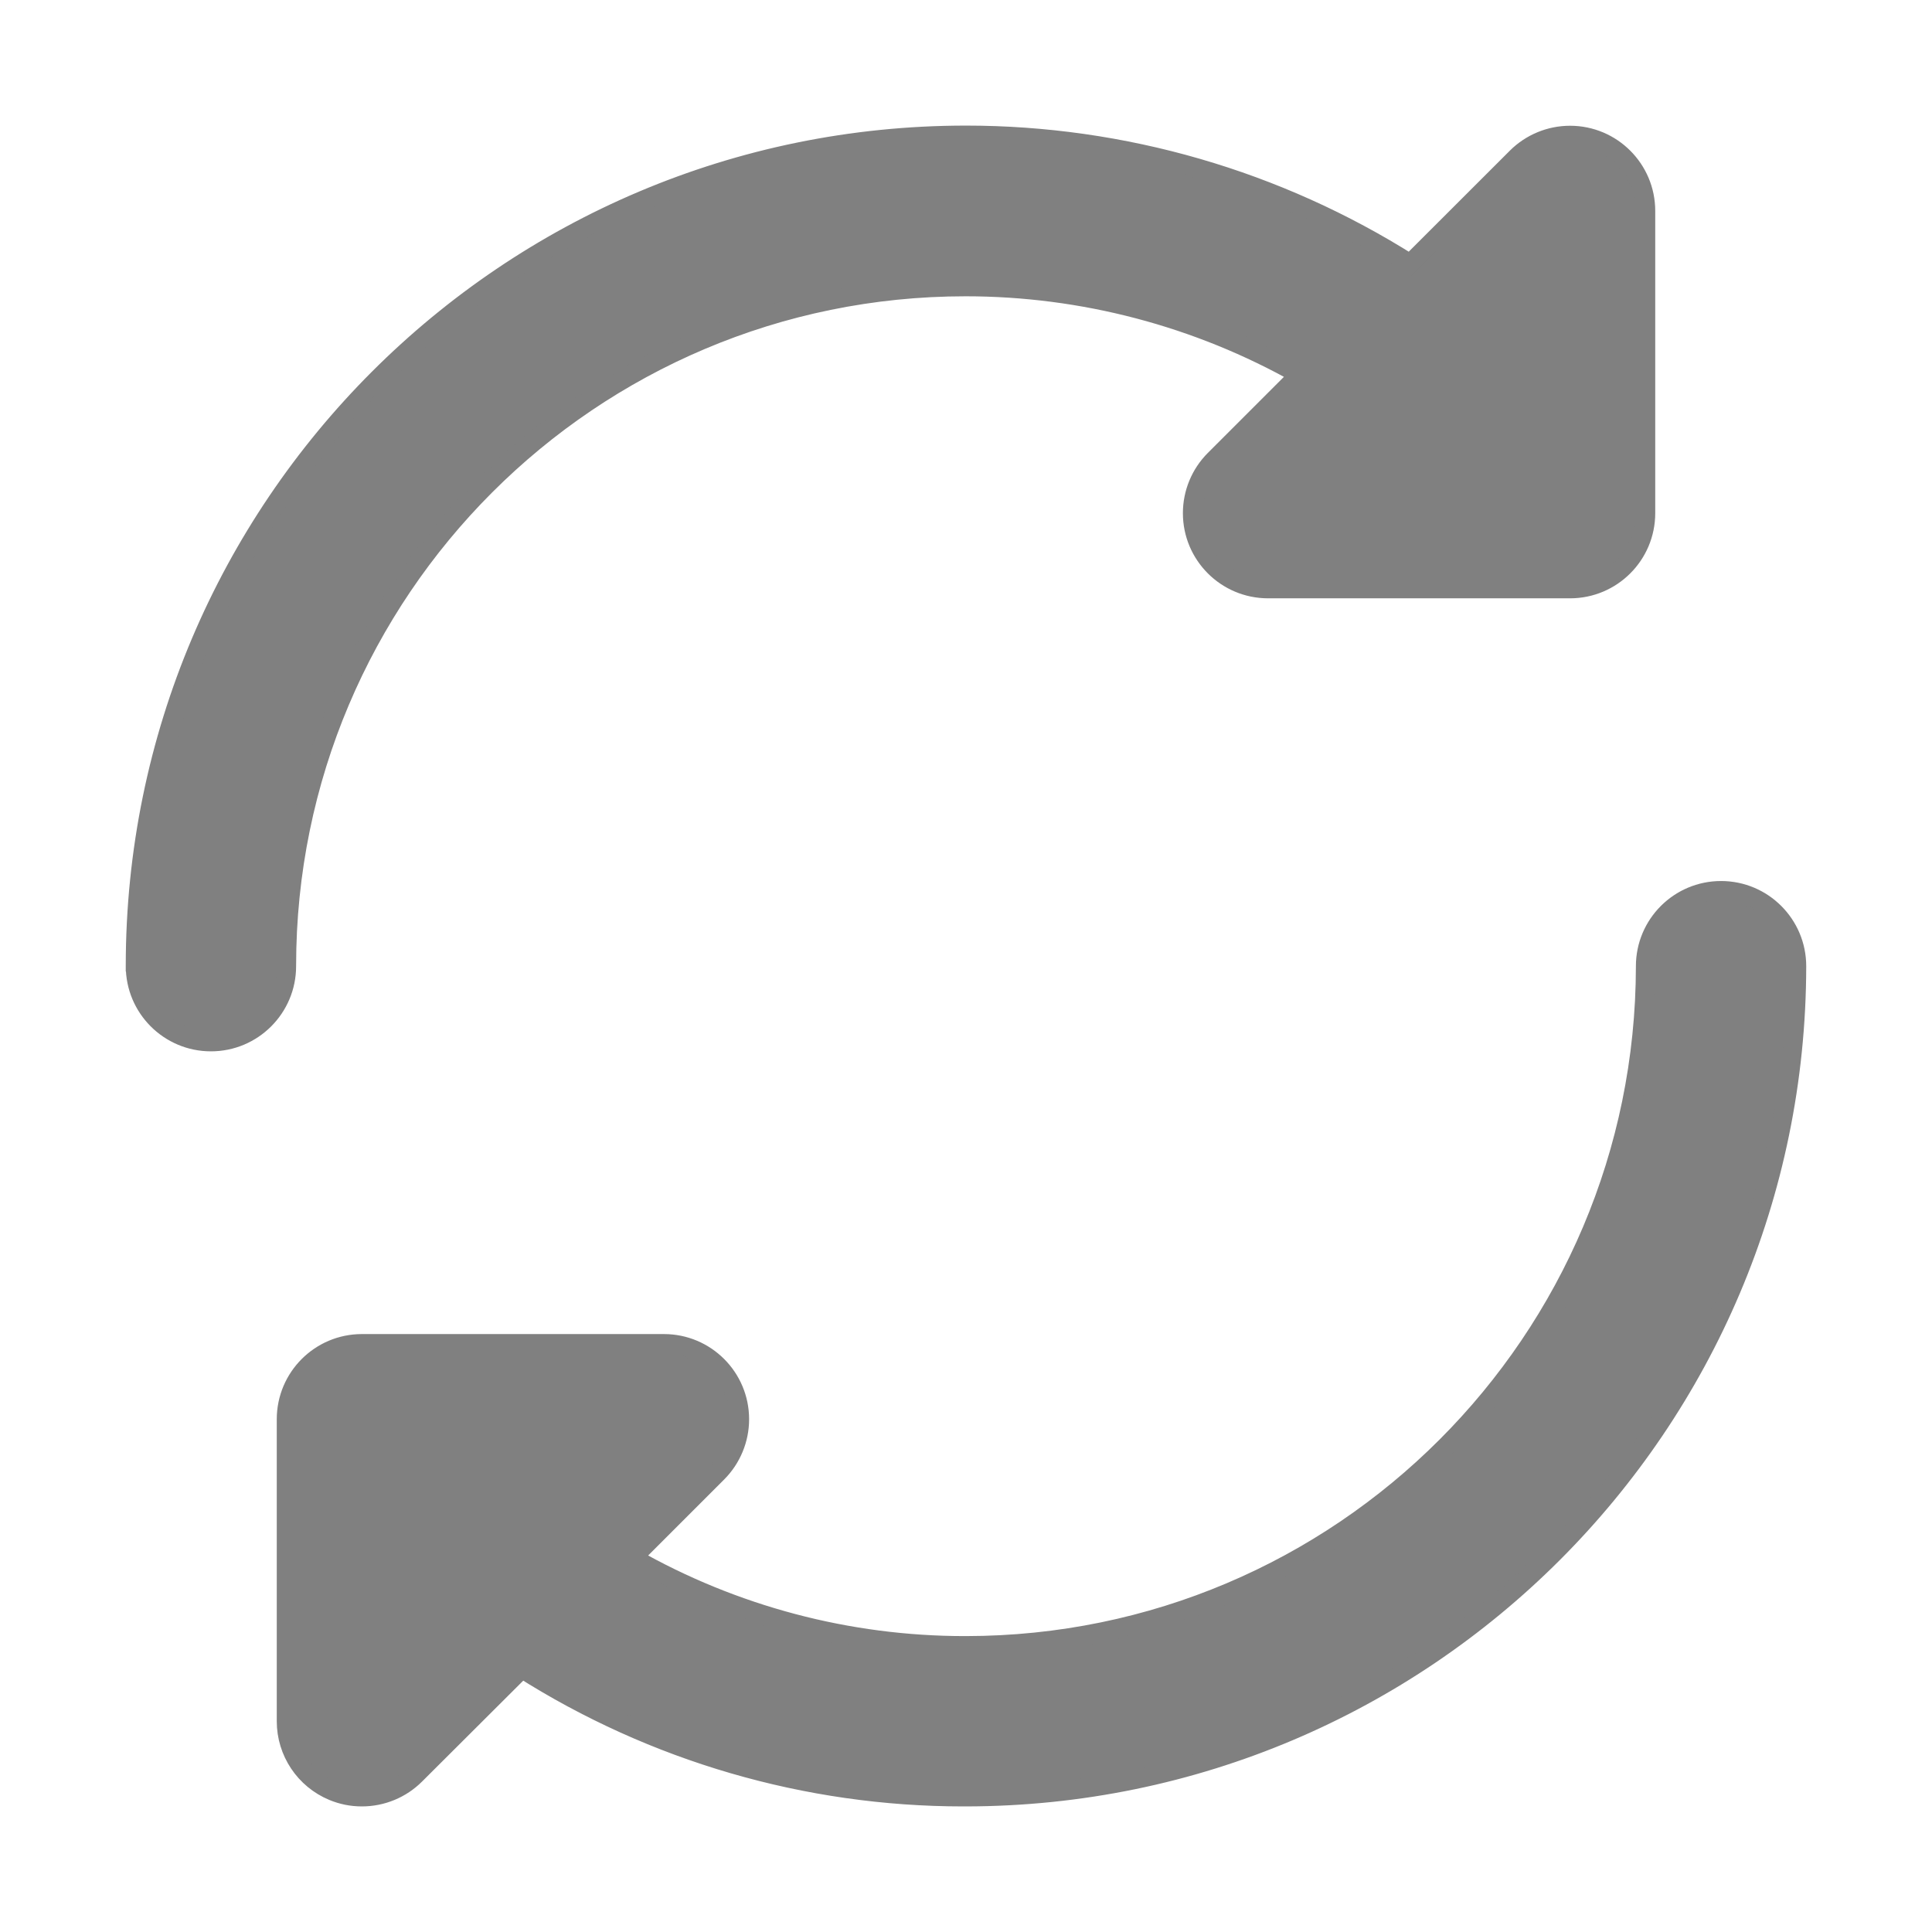
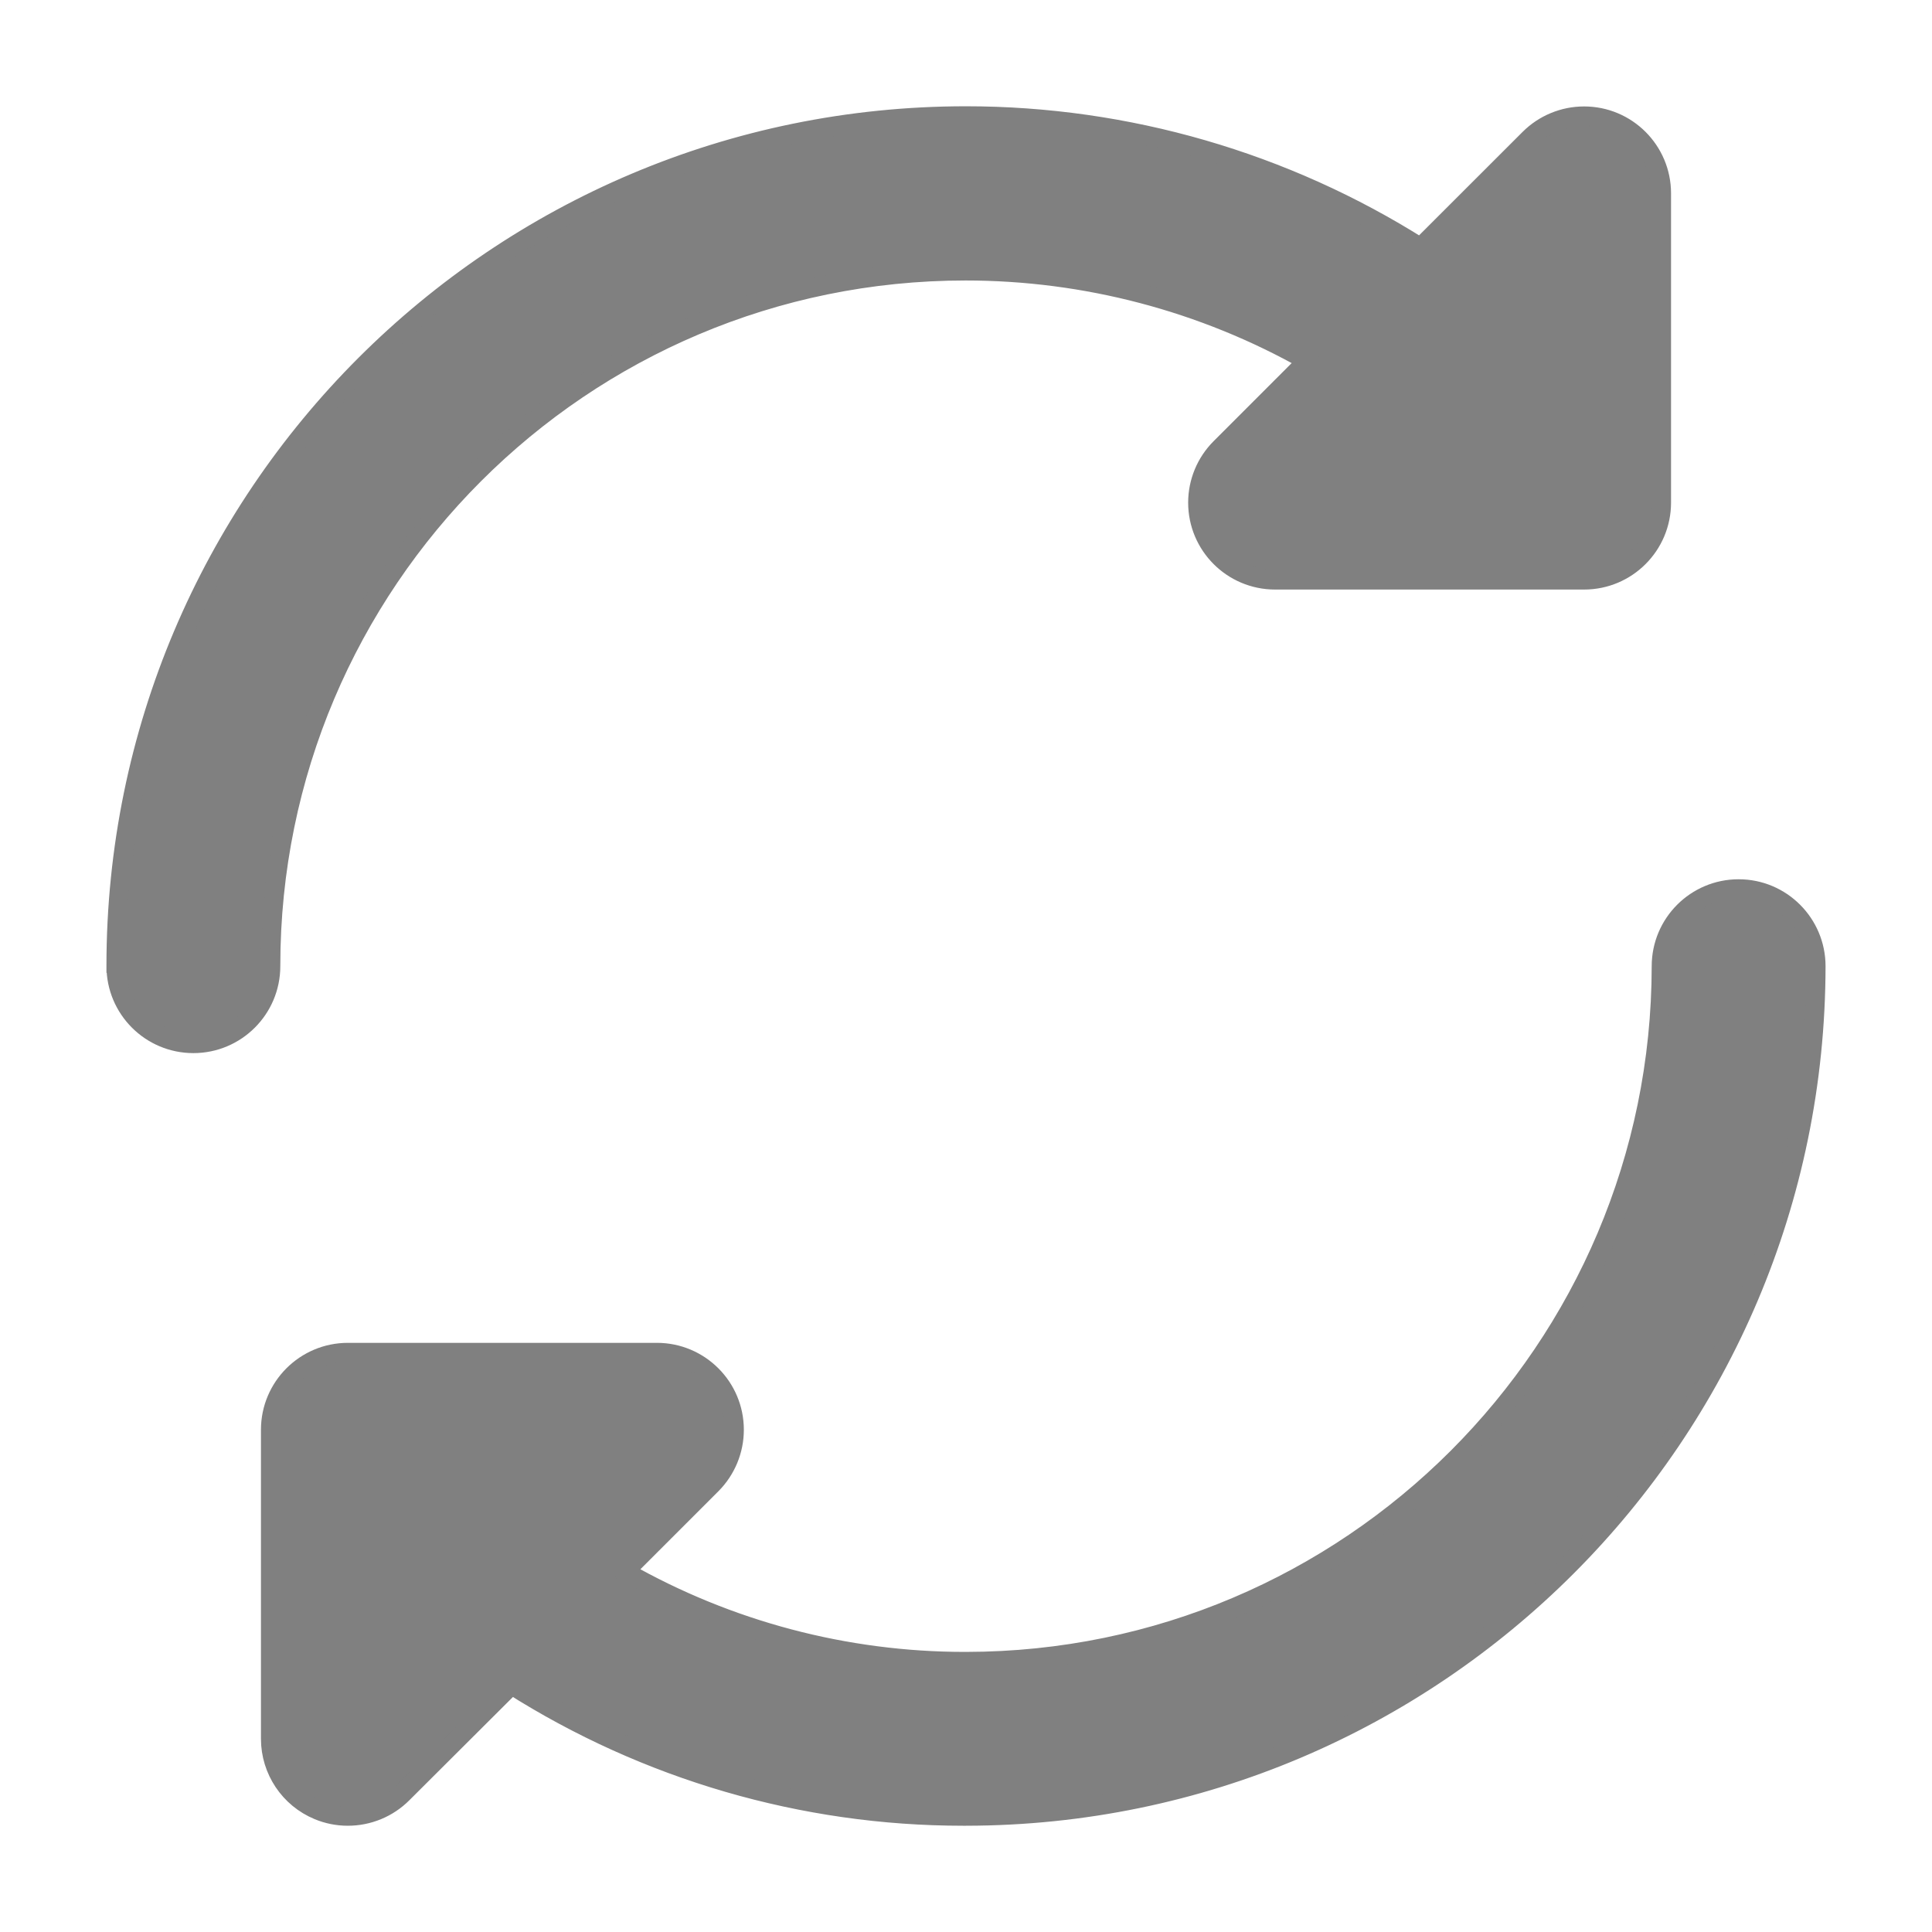
<svg xmlns="http://www.w3.org/2000/svg" xml:space="preserve" width="500px" height="500px" version="1.1" style="shape-rendering:geometricPrecision; text-rendering:geometricPrecision; image-rendering:optimizeQuality; fill-rule:evenodd; clip-rule:evenodd" viewBox="0 0 181.772 181.772">
  <defs>
    <style type="text/css">
   
    .str0 {stroke:gray;stroke-width:1.817;stroke-miterlimit:22.926}
    .fil0 {fill:none}
    .fil1 {fill:gray}
   
  </style>
  </defs>
  <g id="Layer_x0020_1">
    <rect class="fil0" width="181.772" height="181.772" />
-     <path class="fil1 str0" d="M161.926 83.799c-3.922,0 -7.104,3.182 -7.104,7.104 -0.031,35.29 -28.647,63.906 -63.937,63.937 -0.028,0 -0.082,0 -0.112,0 -10.969,0 -21.76,-2.855 -31.286,-8.282l8.006 -8.006c1.329,-1.333 2.078,-3.141 2.078,-5.024 0,-3.923 -3.18,-7.103 -7.102,-7.104l-28.417 0c-3.922,0 -7.104,3.181 -7.104,7.104l0 28.416c0,0 0,0.002 0,0.002 0,2.872 1.732,5.462 4.384,6.562 0.853,0.356 1.772,0.54 2.698,0.54 0.007,0 0.015,0 0.022,0 1.885,0 3.692,-0.748 5.023,-2.081l10.024 -9.996c12.408,7.874 26.813,12.077 41.51,12.077 0.086,0 0.189,0 0.273,0 43.141,-0.048 78.101,-35.007 78.148,-78.142 0,-3.926 -3.181,-7.107 -7.104,-7.107l0 0 0 0zm-149.186 7.104c0,-0.004 0,-0.024 0,-0.033 0,-43.151 34.994,-78.145 78.145,-78.145 14.788,0 29.299,4.208 41.788,12.107l10.024 -10.016c1.331,-1.327 3.139,-2.076 5.023,-2.076 3.922,0 7.104,3.181 7.104,7.104 0,0.006 0,0.014 0,0.02l0 28.416c0,3.923 -3.182,7.104 -7.104,7.104l-28.417 0c-3.923,-0.001 -7.102,-3.181 -7.102,-7.104 0,-1.883 0.748,-3.692 2.079,-5.023l8.014 -8.013c-9.585,-5.422 -20.435,-8.276 -31.449,-8.276 -35.282,0 -63.894,28.611 -63.894,63.893 0,0.008 0,0.032 0,0.039 0,3.926 -3.181,7.107 -7.104,7.107 -3.923,0 -7.104,-3.181 -7.104,-7.104l0 0 0 0.002 -0.003 -0.002z" />
+     <path class="fil1 str0" d="M163.578 83.634c-4.014,0 -7.269,3.256 -7.269,7.27 -0.032,36.11 -29.314,65.391 -65.424,65.424 -0.029,0 -0.084,0 -0.115,0 -11.223,0 -22.266,-2.923 -32.013,-8.475l8.192 -8.192c1.36,-1.364 2.127,-3.214 2.127,-5.142 0,-4.013 -3.254,-7.267 -7.268,-7.269l-29.077 0c-4.014,0 -7.27,3.256 -7.27,7.269l0 29.078c0,0 0,0.001 0,0.001 0,2.939 1.772,5.59 4.486,6.715 0.873,0.364 1.813,0.553 2.761,0.553 0.007,0 0.015,0 0.023,0 1.928,0 3.777,-0.766 5.139,-2.13l10.258 -10.228c12.696,8.057 27.435,12.358 42.475,12.358 0.087,0 0.193,0 0.279,0 44.144,-0.049 79.917,-35.821 79.966,-79.959 0,-4.018 -3.256,-7.273 -7.269,-7.273l0 0 -0.001 0zm-152.655 7.27c0,-0.005 0,-0.025 0,-0.034 0,-44.155 35.807,-79.963 79.962,-79.963 15.132,0 29.98,4.306 42.759,12.389l10.258 -10.25c1.362,-1.357 3.212,-2.123 5.139,-2.123 4.014,0 7.27,3.255 7.27,7.269 0,0.006 0,0.014 0,0.02l0 29.077c0,4.014 -3.256,7.27 -7.27,7.27l-29.077 0c-4.014,-0.002 -7.268,-3.256 -7.268,-7.27 0,-1.927 0.767,-3.777 2.129,-5.139l8.199 -8.2c-9.807,-5.548 -20.909,-8.469 -32.18,-8.469 -36.103,0 -65.38,29.277 -65.38,65.38 0,0.007 0,0.032 0,0.04 0,4.017 -3.255,7.272 -7.269,7.272 -4.014,0 -7.269,-3.255 -7.269,-7.269l0 0 0 0.001 -0.003 -0.001z" />
  </g>
</svg>
